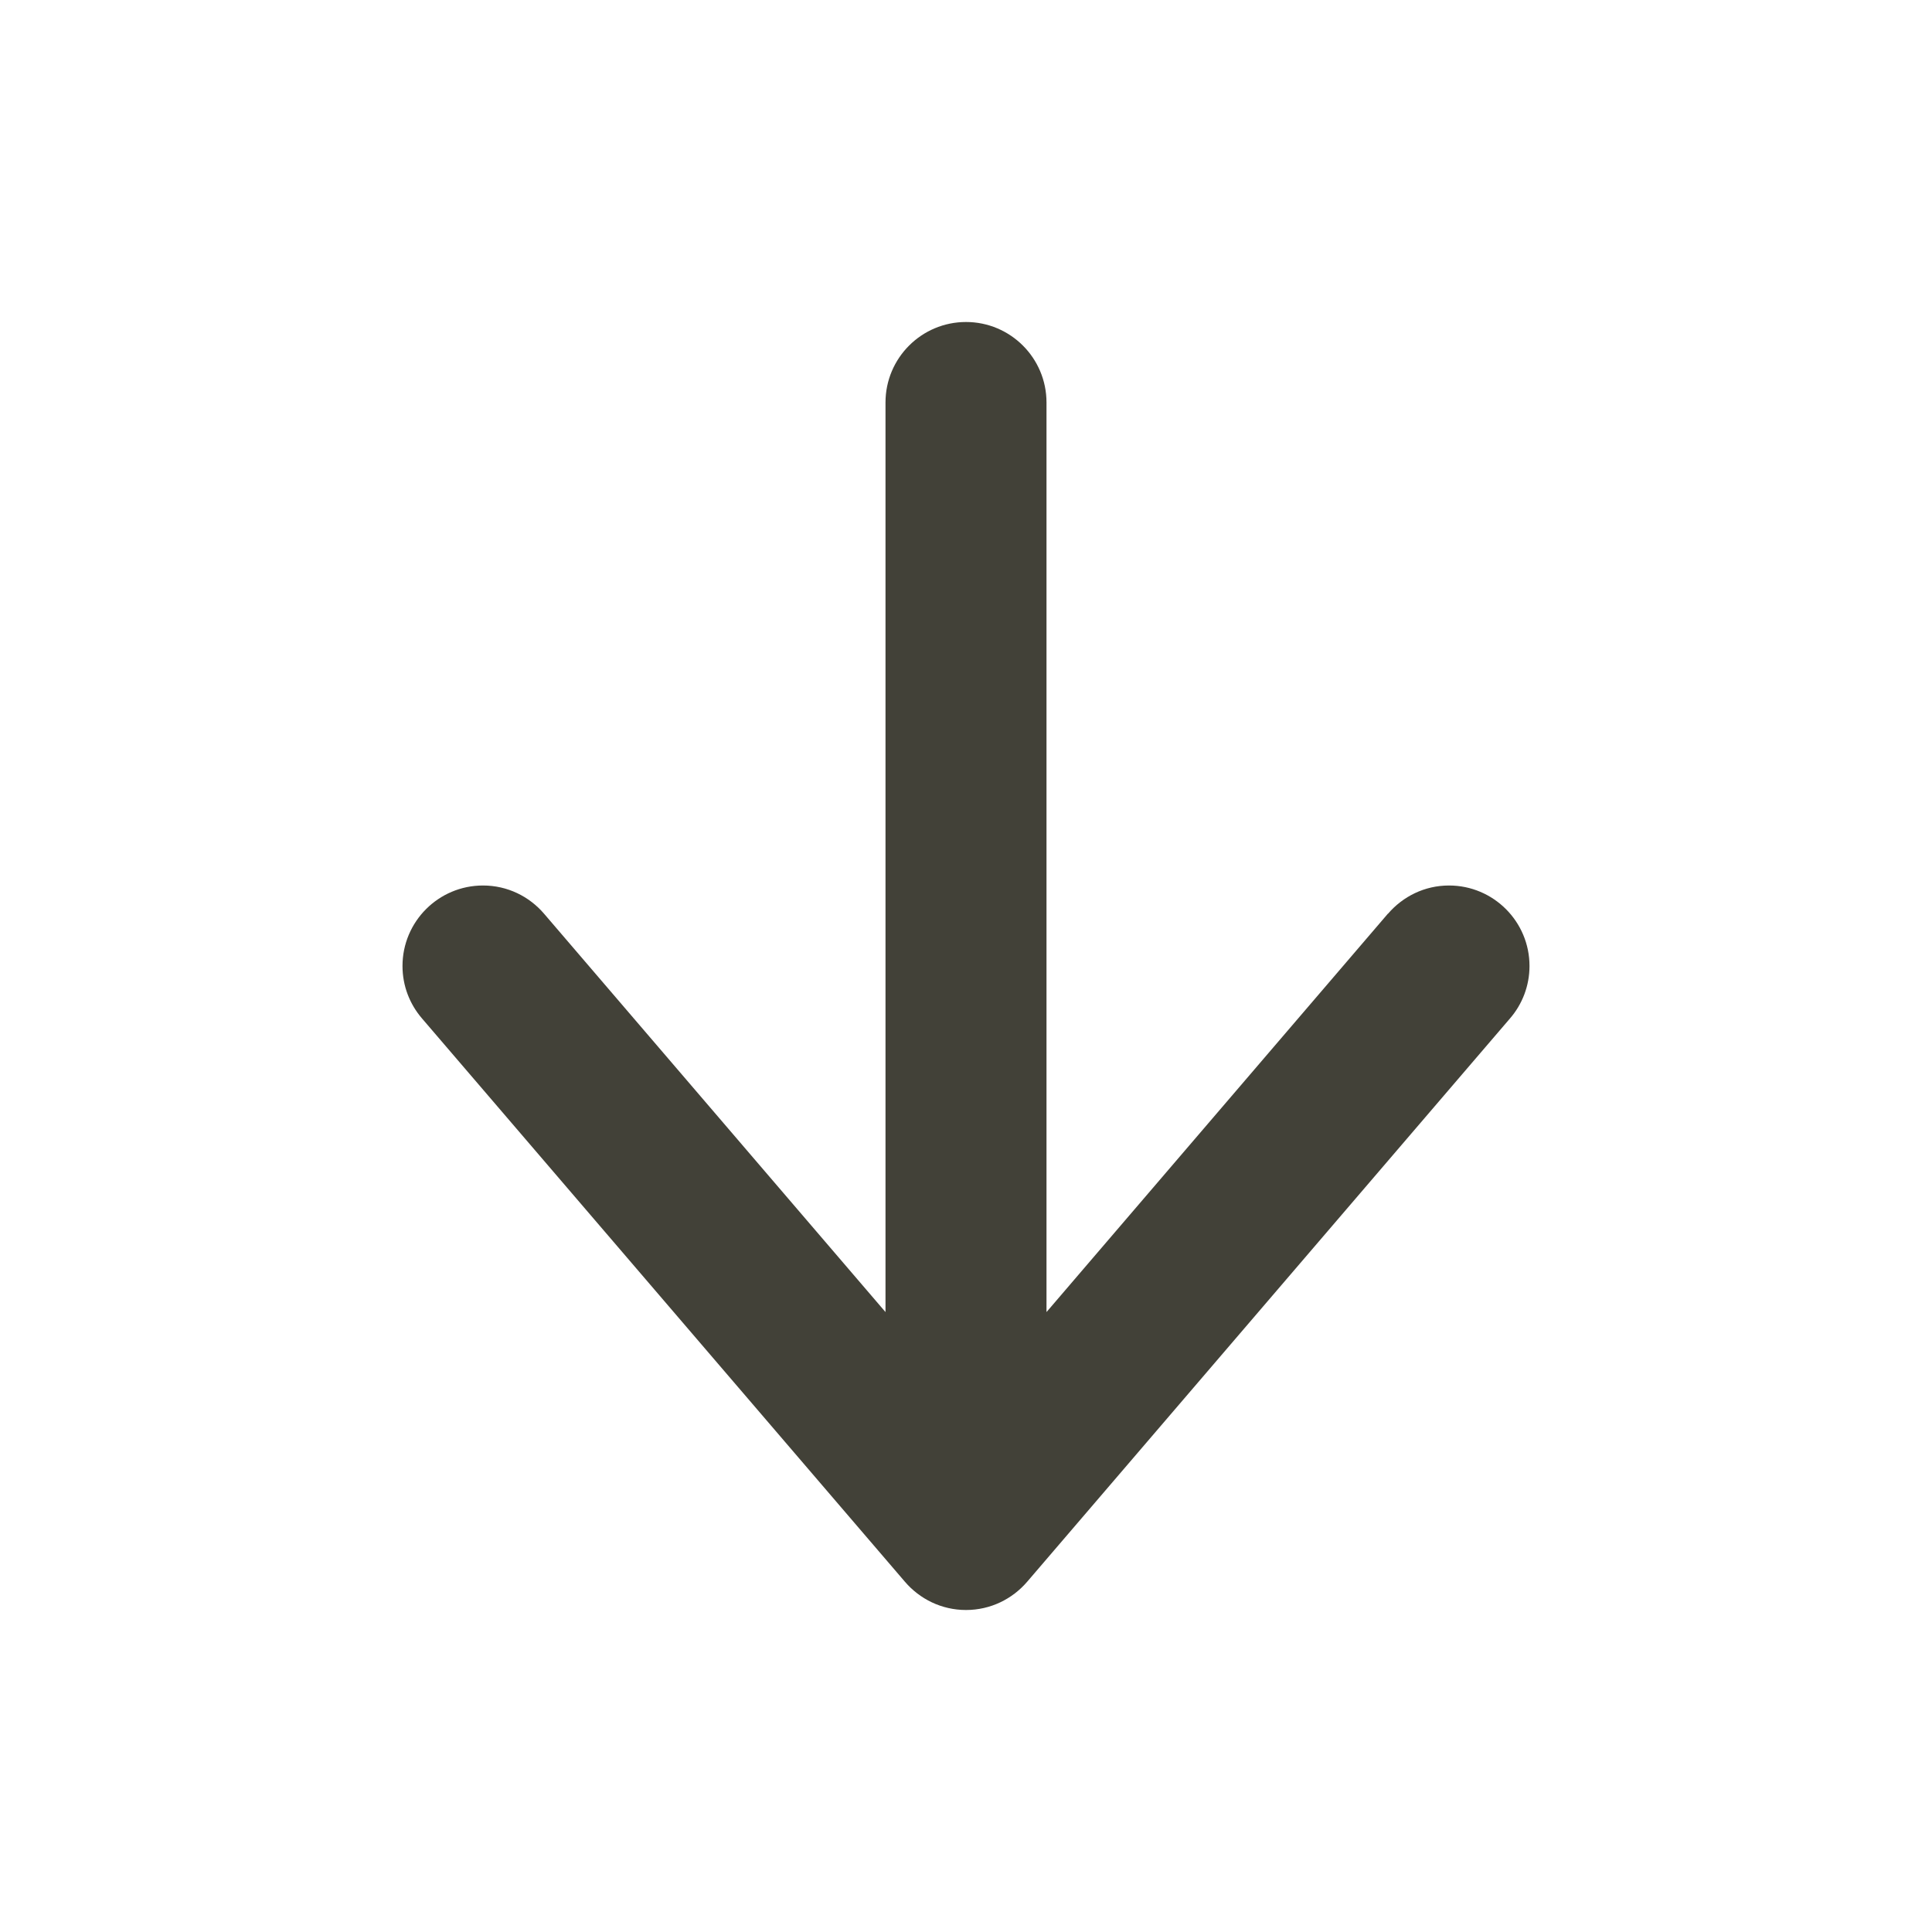
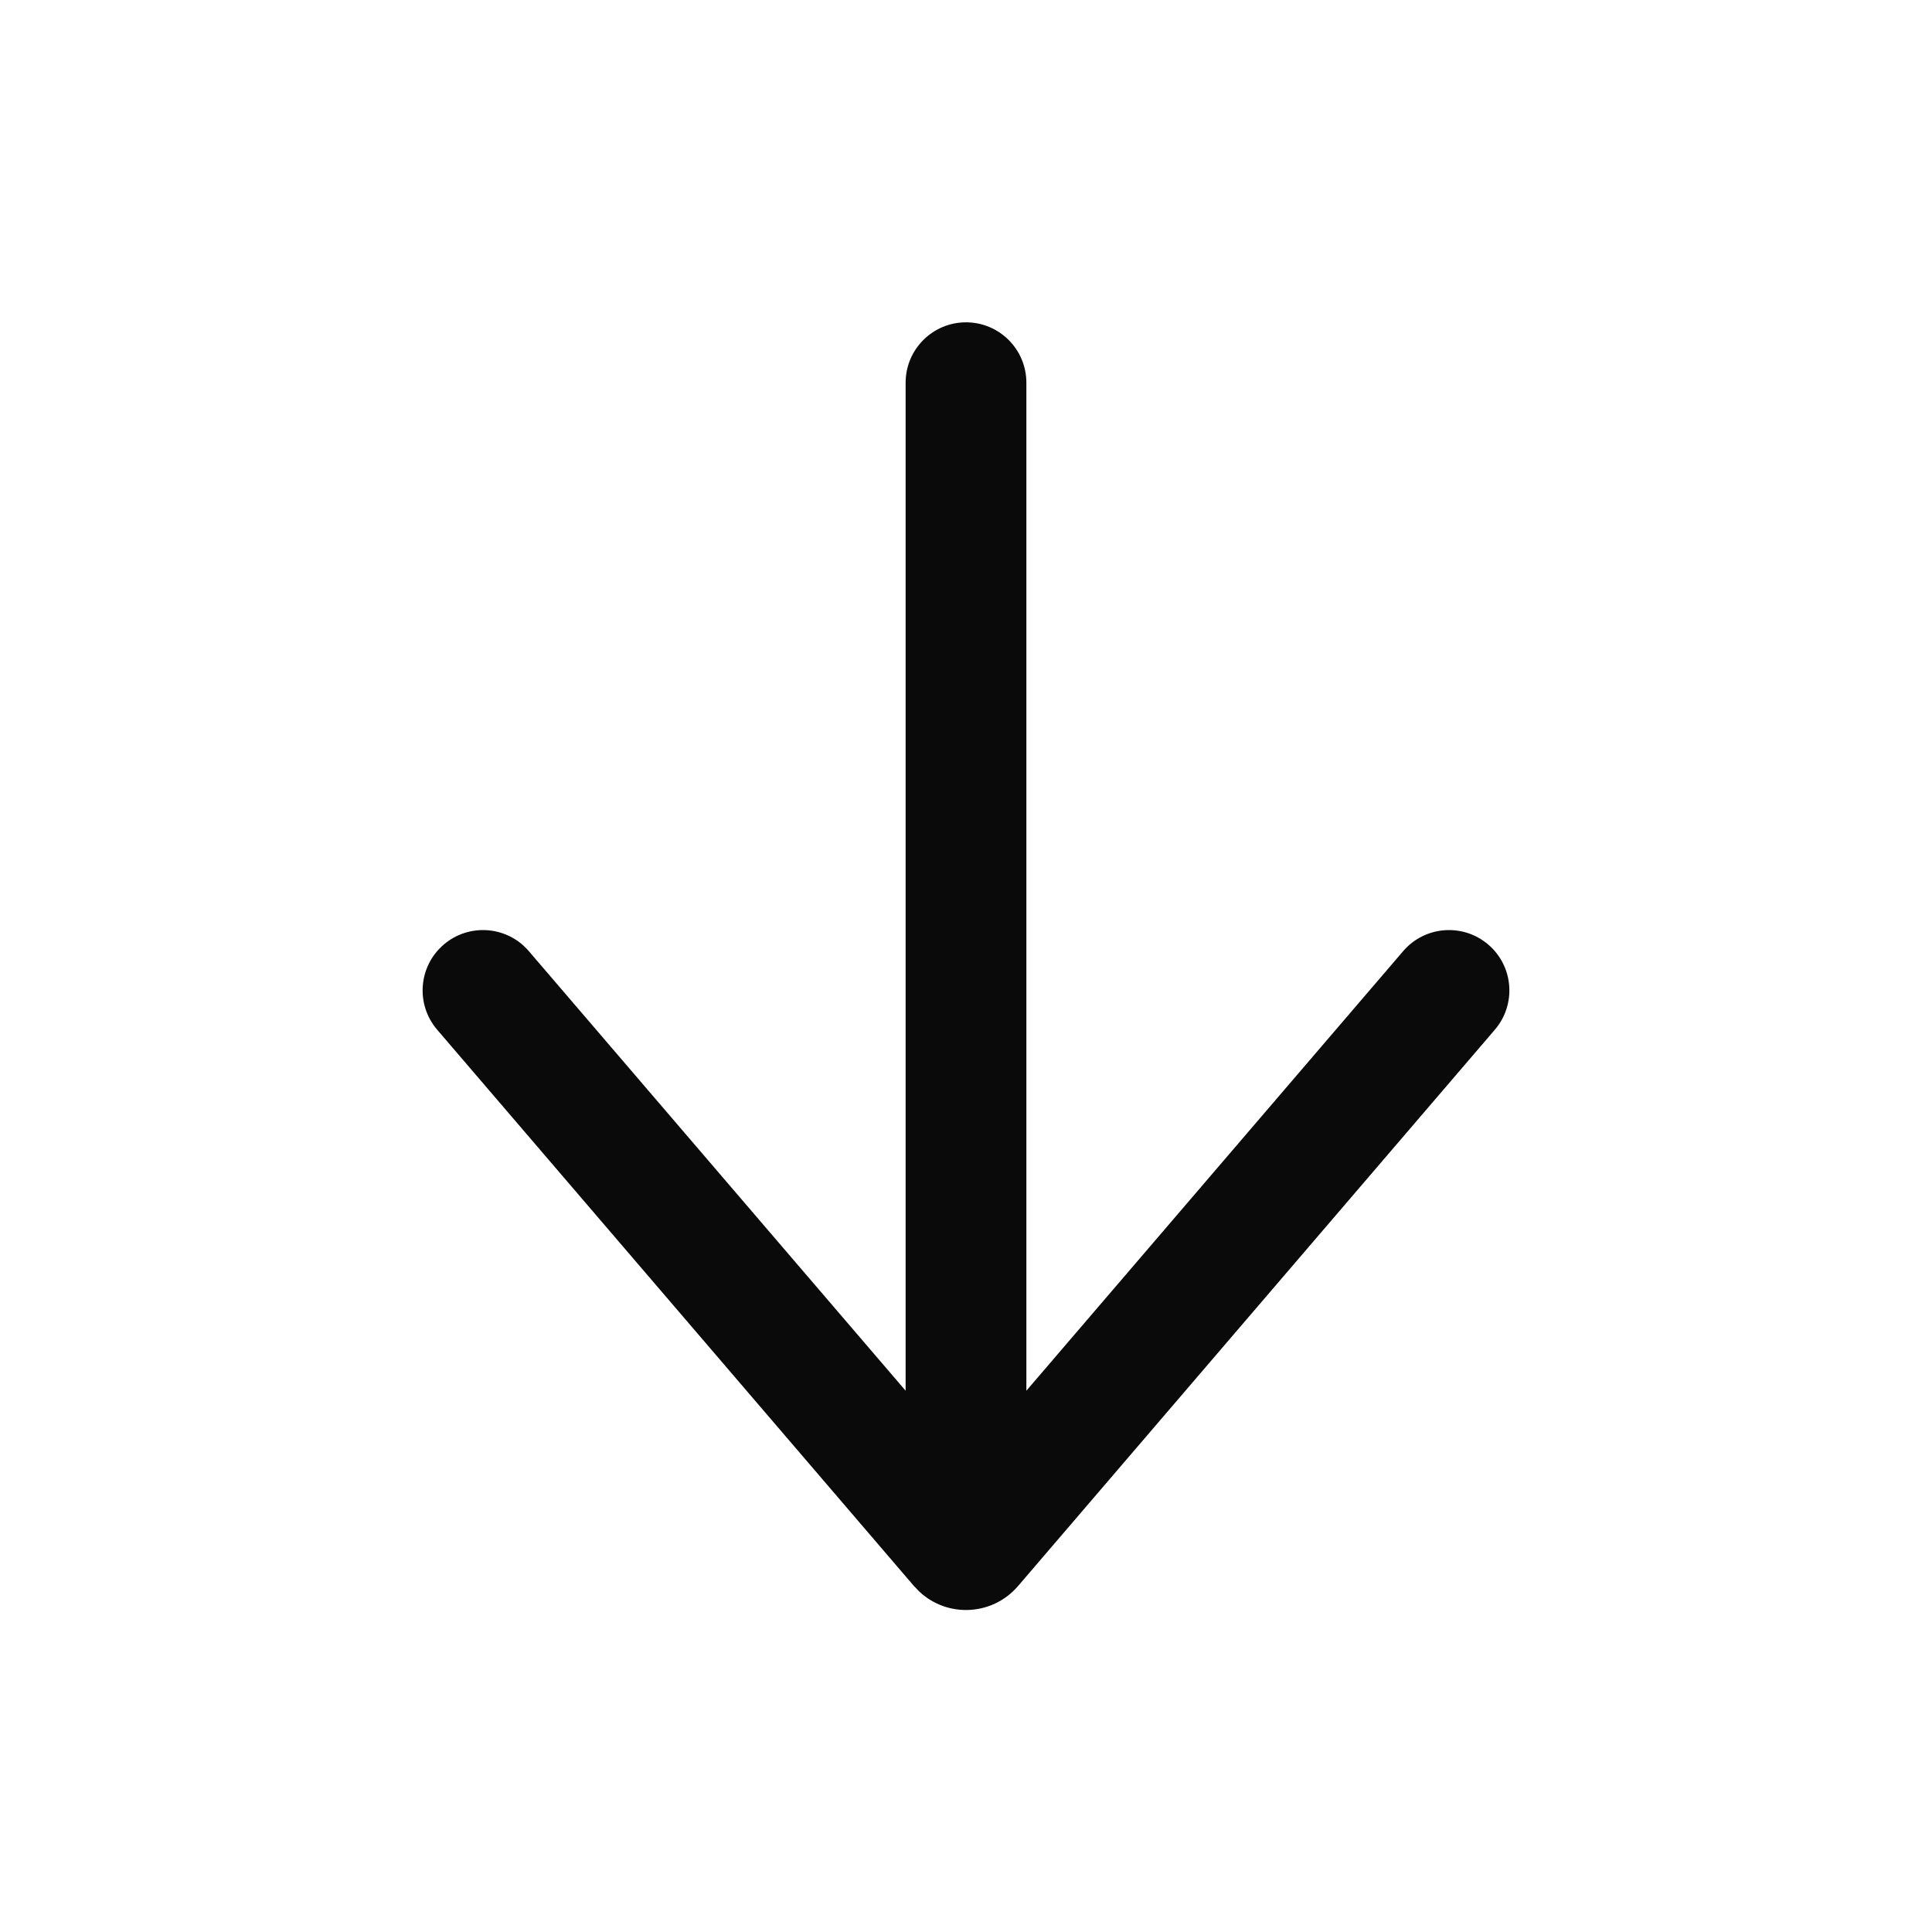
<svg xmlns="http://www.w3.org/2000/svg" width="24" height="24" viewBox="0 0 24 24" fill="none">
-   <path d="M12 20C11.697 20 11.426 19.864 11.242 19.65L5.241 12.65C5.091 12.475 5 12.249 5 12C5 11.448 5.448 11 6 11C6.304 11 6.575 11.136 6.759 11.351L11 16.299L11 5C11 4.448 11.448 4 12 4C12.552 4 13 4.448 13 5L13 16.299L17.241 11.35L17.242 11.351C17.426 11.137 17.696 11 18 11C18.552 11 19 11.448 19 12C19 12.248 18.909 12.476 18.759 12.65L12.759 19.65C12.575 19.864 12.304 20 12 20Z" fill="#424138" />
+   <path d="M12.646 19.703C12.327 20.074 11.769 20.098 11.421 19.772L11.354 19.703L5.431 12.792C5.161 12.477 5.197 12.004 5.512 11.734C5.826 11.465 6.3 11.501 6.569 11.815L11.25 17.276L11.25 4.754C11.25 4.34 11.586 4.004 12 4.004C12.414 4.004 12.75 4.34 12.75 4.754L12.75 17.276L17.431 11.815C17.7 11.501 18.174 11.465 18.488 11.734C18.803 12.004 18.839 12.477 18.569 12.792L12.646 19.703Z" fill="#0A0A0A" />
</svg>
